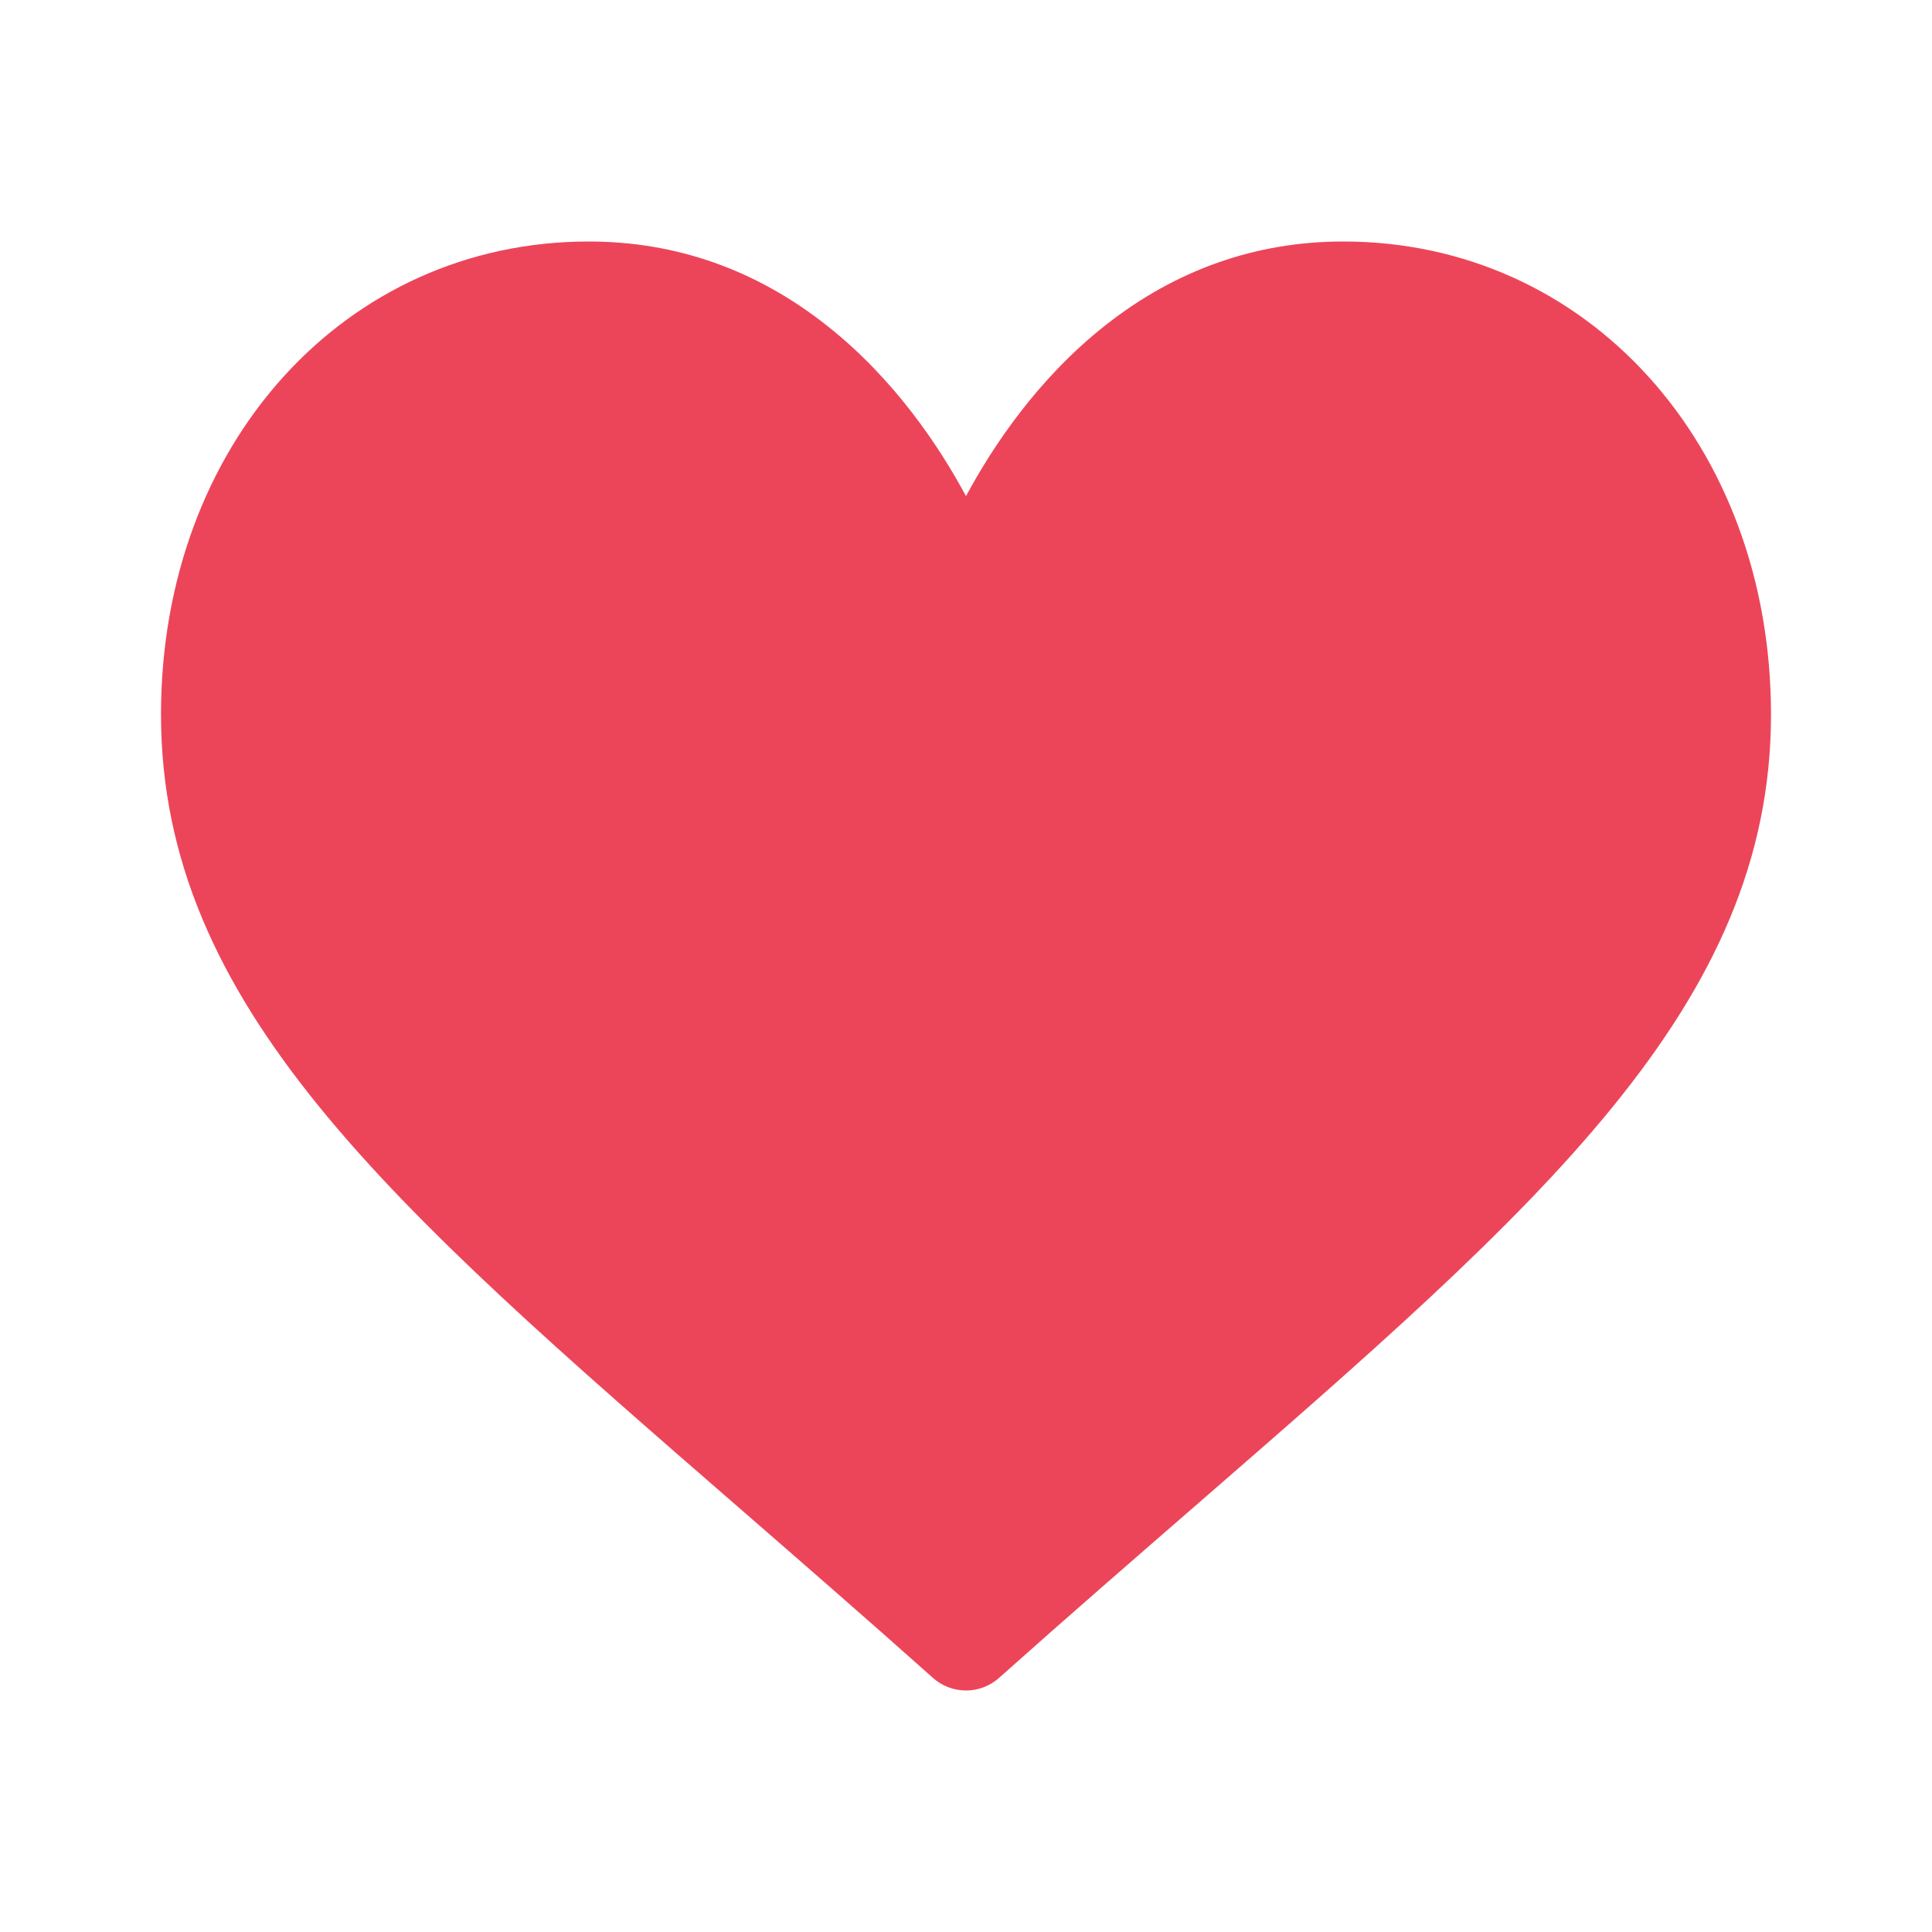
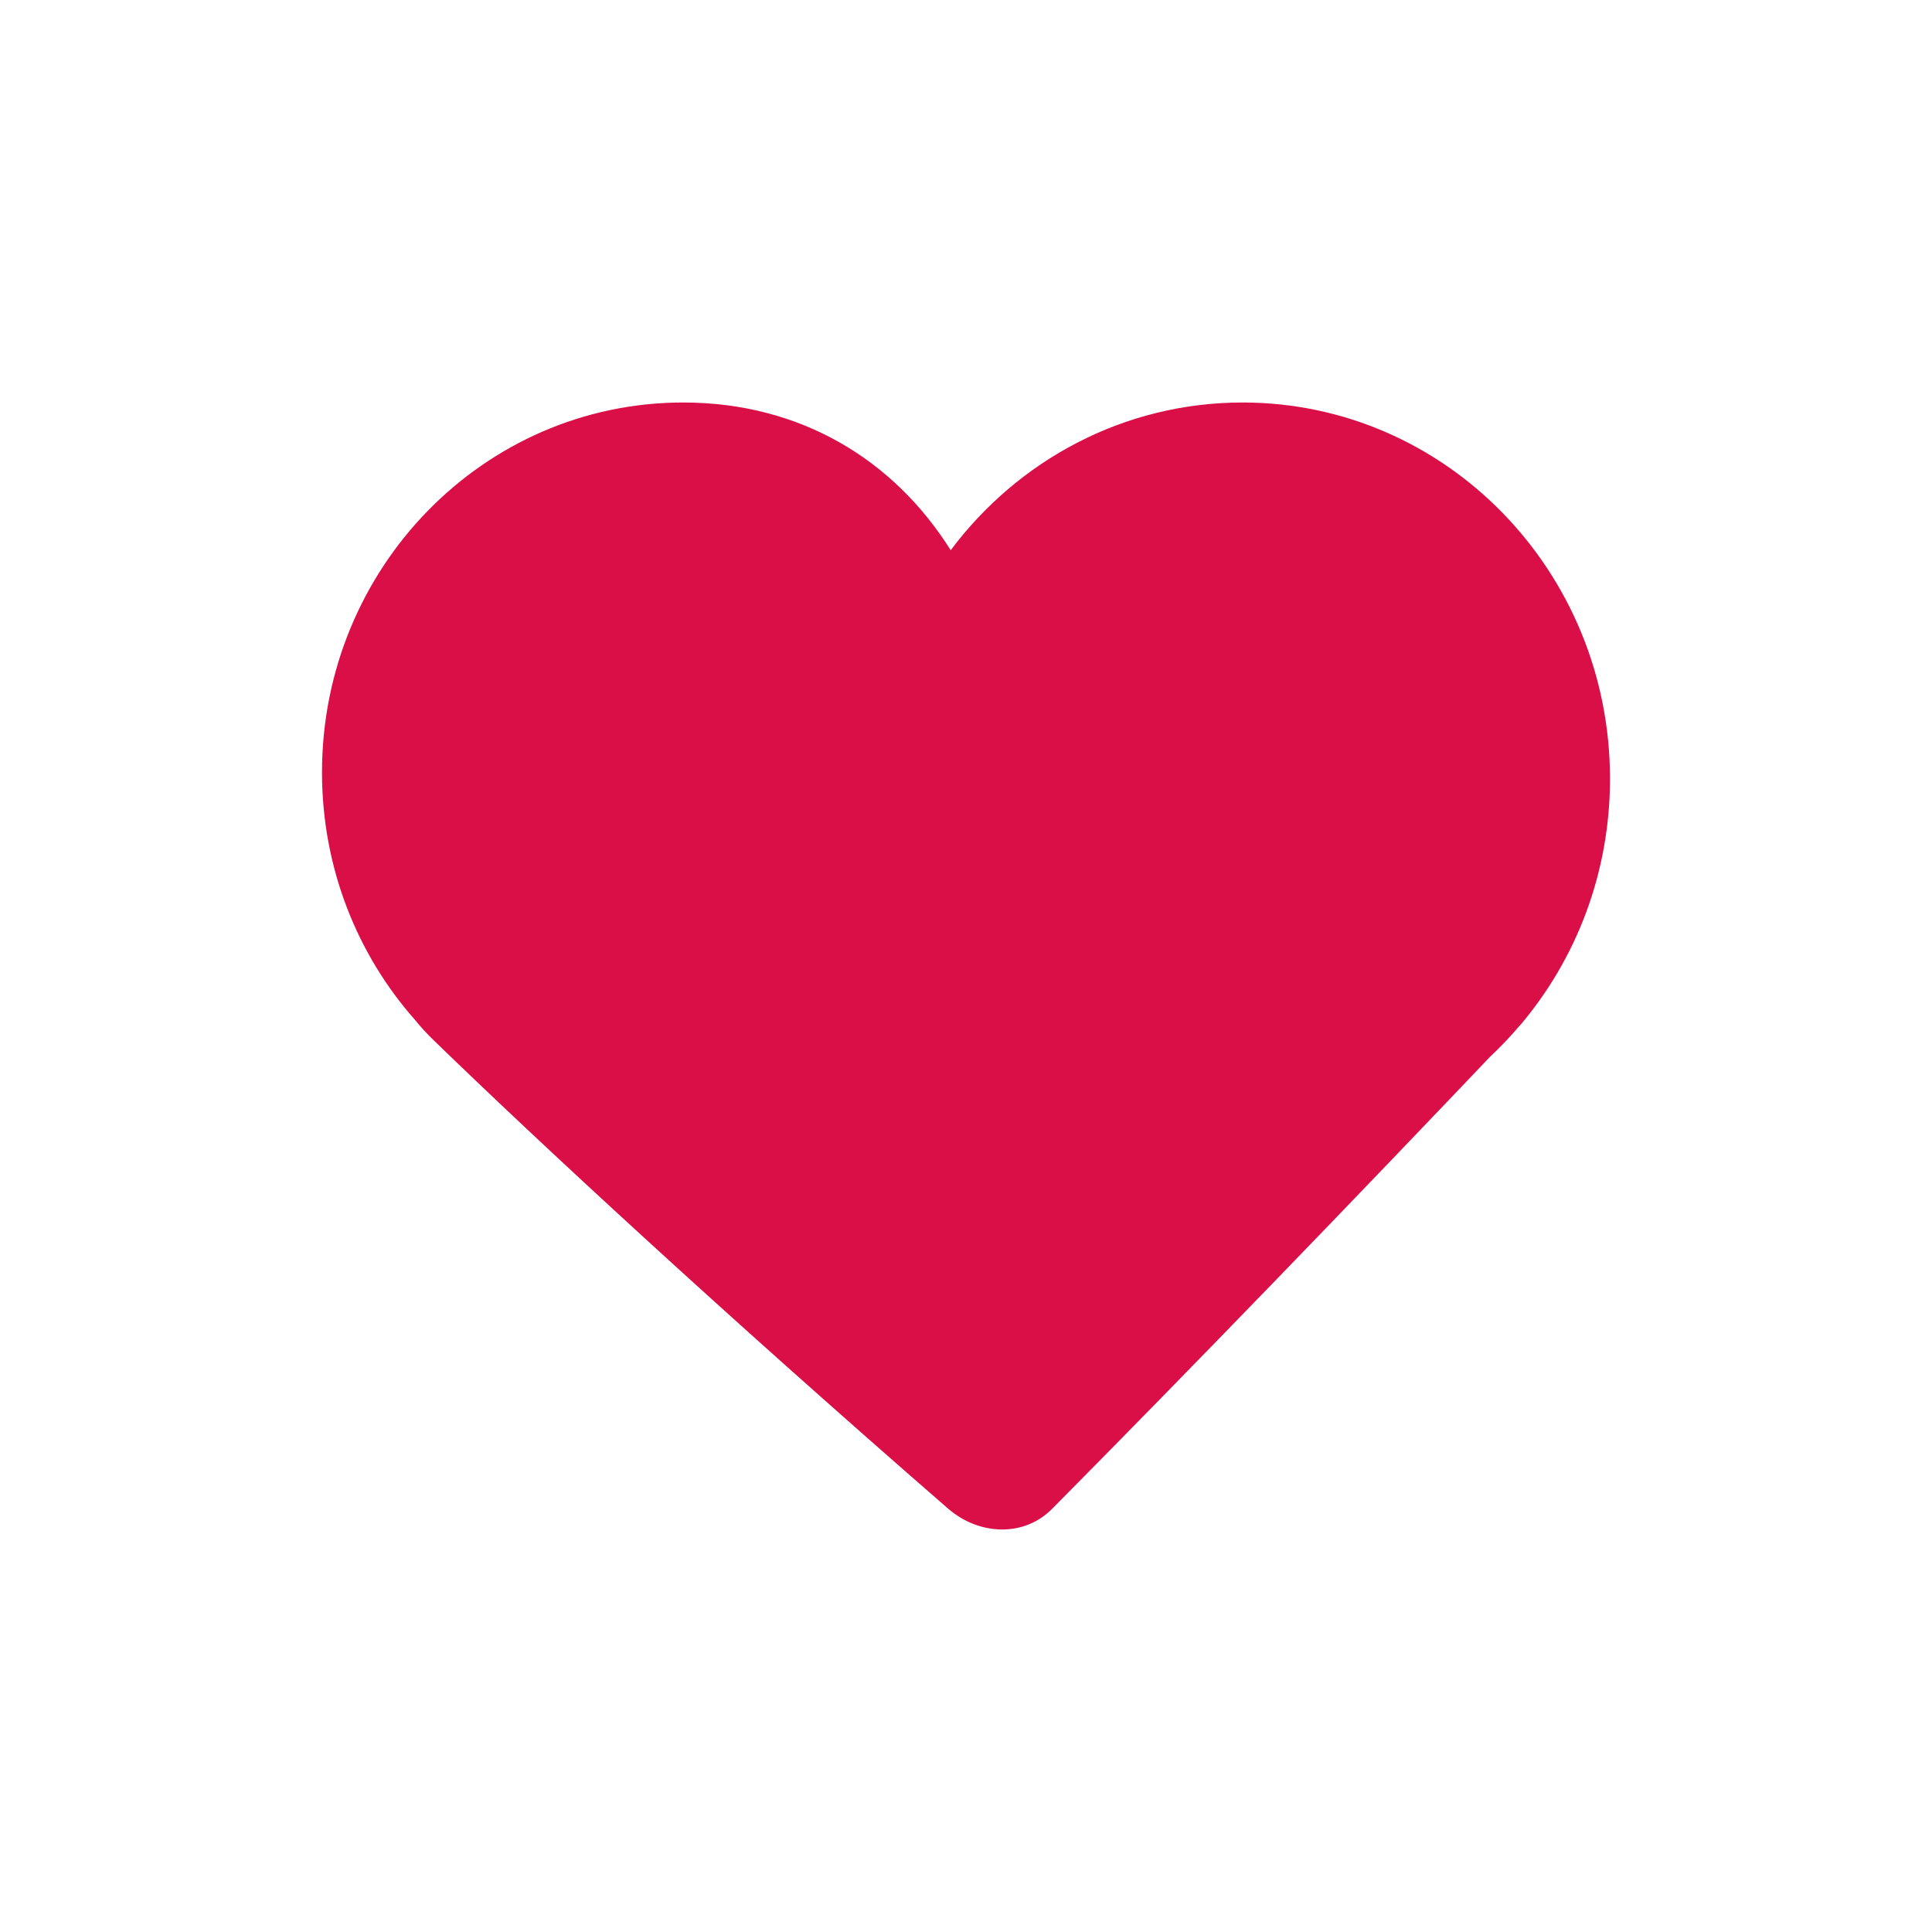
<svg xmlns="http://www.w3.org/2000/svg" width="24" height="24" viewBox="0 0 24 24">
  <g fill="none" fill-rule="evenodd">
    <g>
      <g>
        <g>
          <g>
            <g>
-               <g>
-                 <path d="M0 0H24V24H0z" transform="translate(-1488 -1603) translate(596 1343) translate(0 235) translate(0 1) translate(812) translate(80 24)" />
-                 <g fill="#EC455A" fill-rule="nonzero">
-                   <g>
-                     <path d="M14.688 0c-1.086 0-2.08.35-2.958 1.042-.84.663-1.4 1.507-1.73 2.121-.33-.614-.89-1.458-1.73-2.12C7.393.35 6.398 0 5.313 0 2.283 0 0 2.525 0 5.874c0 3.619 2.85 6.094 7.163 9.841.732.637 1.563 1.358 2.426 2.128.113.101.26.157.411.157.152 0 .298-.056.411-.157.863-.77 1.694-1.491 2.427-2.128C17.15 11.968 20 9.493 20 5.875 20 2.524 17.716 0 14.687 0z" transform="translate(-1488 -1603) translate(596 1343) translate(0 235) translate(0 1) translate(812) translate(80 24) translate(2 3)" />
-                   </g>
-                 </g>
-               </g>
+               <path d="M0 0H24V24H0z" transform="translate(-1403 -754) translate(511 225) translate(0 505) translate(769) translate(123 24)" />
+               <path fill="#DA0F47" d="M15.436 5C17.956 5 20 7.092 20 9.674c0 1.172-.421 2.243-1.117 3.063h-.002c-.12.142-.242.27-.371.391l.371-.39c-2.161 2.274-4.099 4.276-5.812 6.006-.355.357-.912.326-1.291-.003-2.795-2.43-5.089-4.555-6.387-5.815-.088-.084-.164-.168-.23-.25C4.438 11.862 4 10.781 4 9.594 4 7.057 6.009 5 8.486 5c1.467 0 2.624.72 3.324 1.835C12.644 5.72 13.958 5 15.436 5z" transform="translate(-1403 -754) translate(511 225) translate(0 505) translate(769) translate(123 24)" />
            </g>
          </g>
        </g>
      </g>
    </g>
  </g>
</svg>
